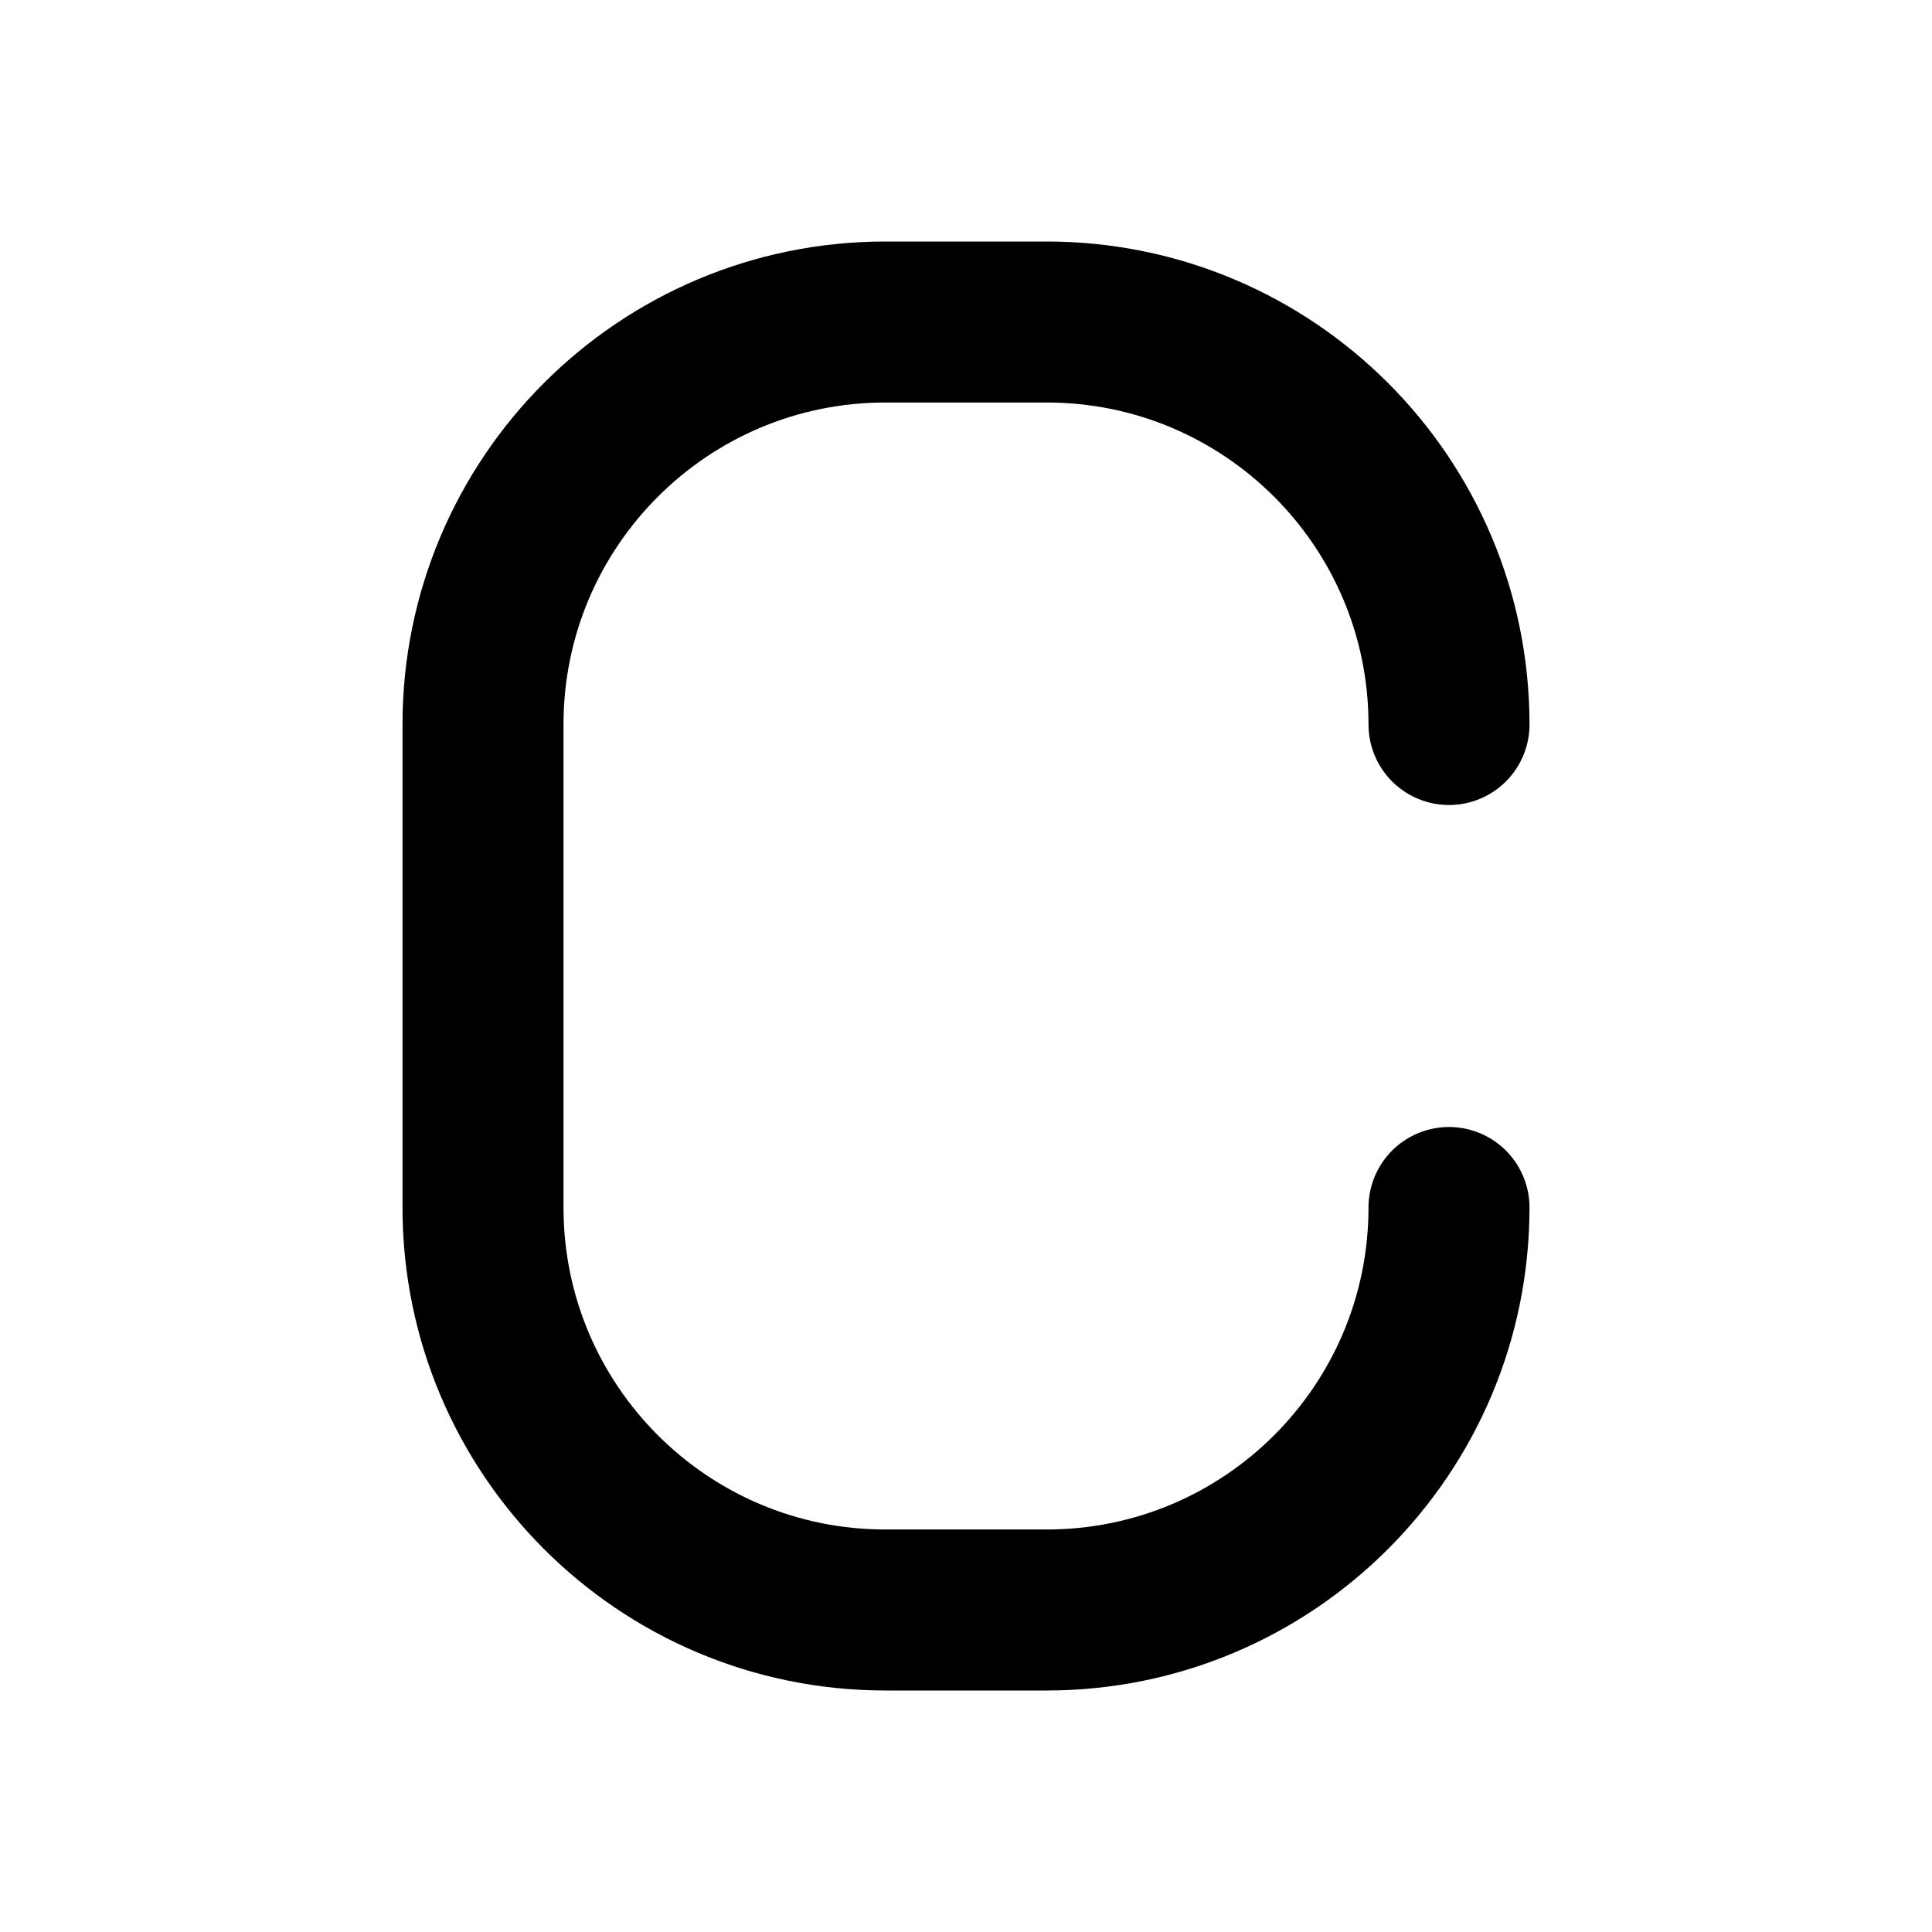
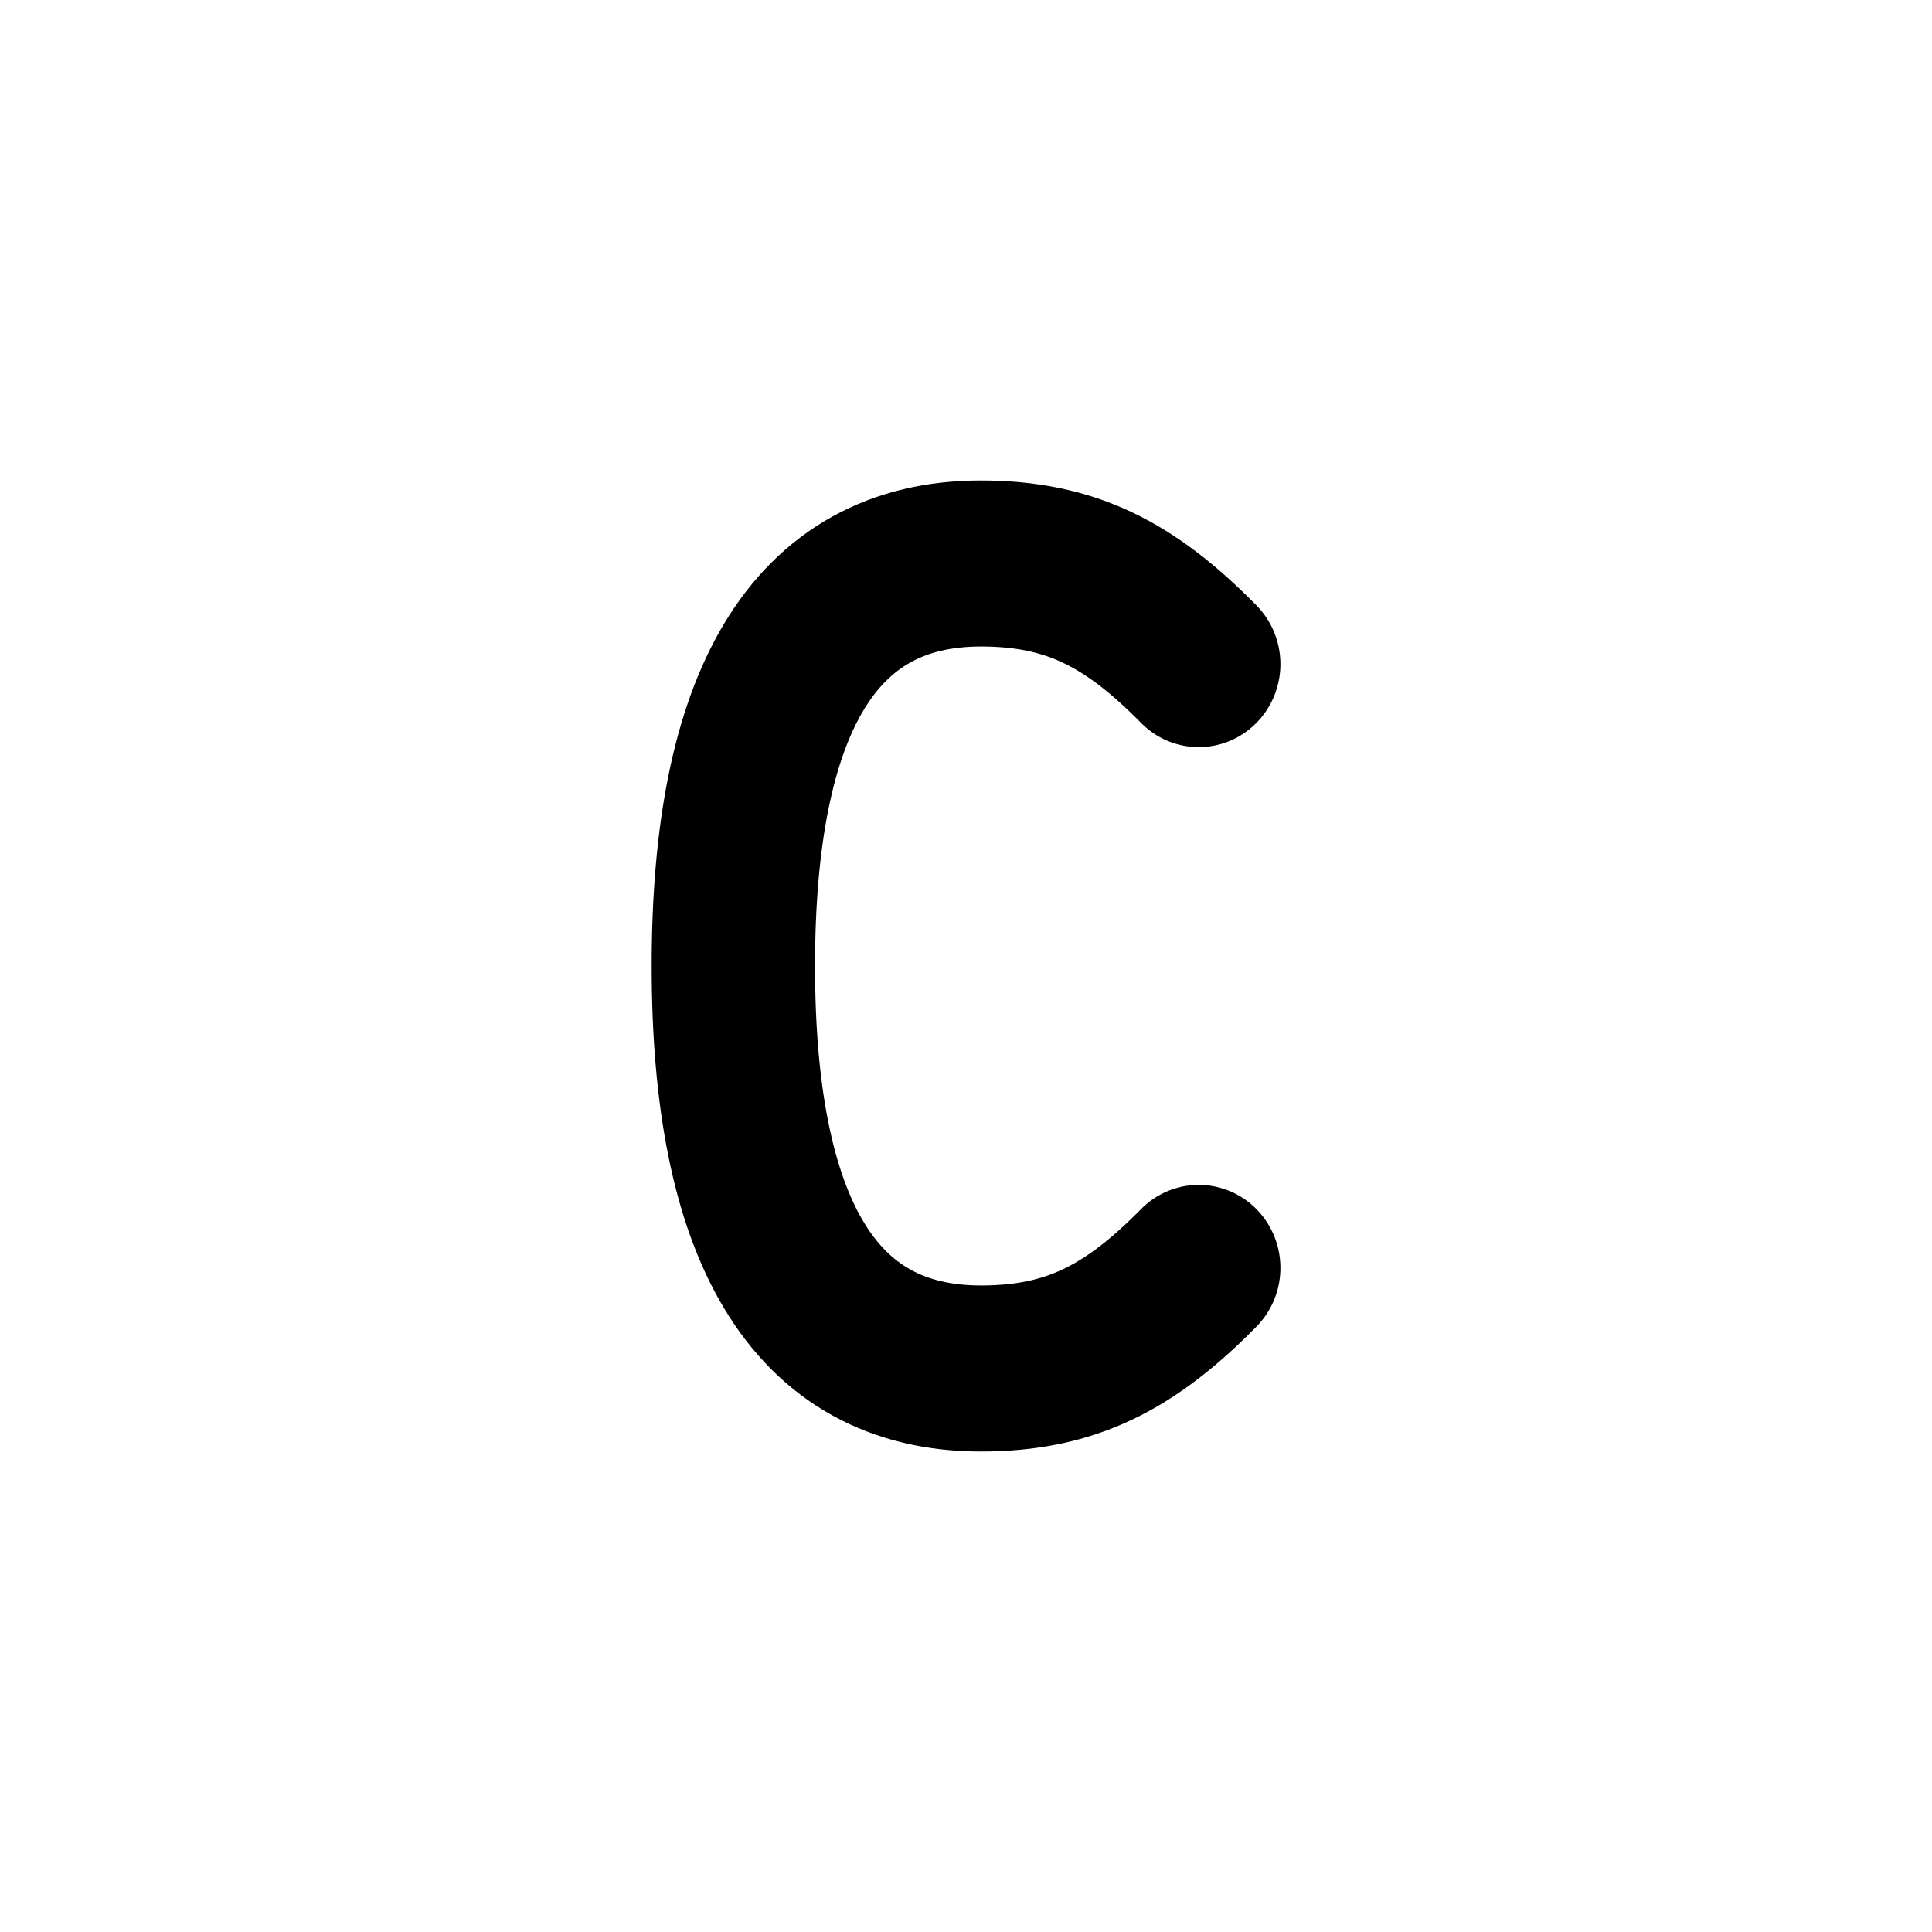
- <svg xmlns="http://www.w3.org/2000/svg" width="24" height="24" viewBox="0 0 24 24" fill="none" stroke="currentColor" stroke-width="2" stroke-linecap="round" stroke-linejoin="round" class="icon icon-tabler icons-tabler-outline icon-tabler-letter-c">
-   <path stroke="none" d="M0 0h24v24H0z" fill="none" />
-   <path d="M18 9a5 5 0 0 0 -5 -5h-2a5 5 0 0 0 -5 5v6a5 5 0 0 0 5 5h2a5 5 0 0 0 5 -5" />
+ <svg xmlns="http://www.w3.org/2000/svg" width="24" height="24" viewBox="0 0 24 24">
+   <g transform="translate(9.110 7) scale(1.230 1.25)" fill="none" stroke="currentColor" stroke-width="1.65" stroke-linecap="round" stroke-linejoin="round">
+     <path d="M4.7 1C4 0.3 3.4 0 2.5 0 0.8 0 0 1.4 0 4s0.8 4 2.5 4c0.9 0 1.5-0.3 2.2-1" />
+   </g>
</svg>
